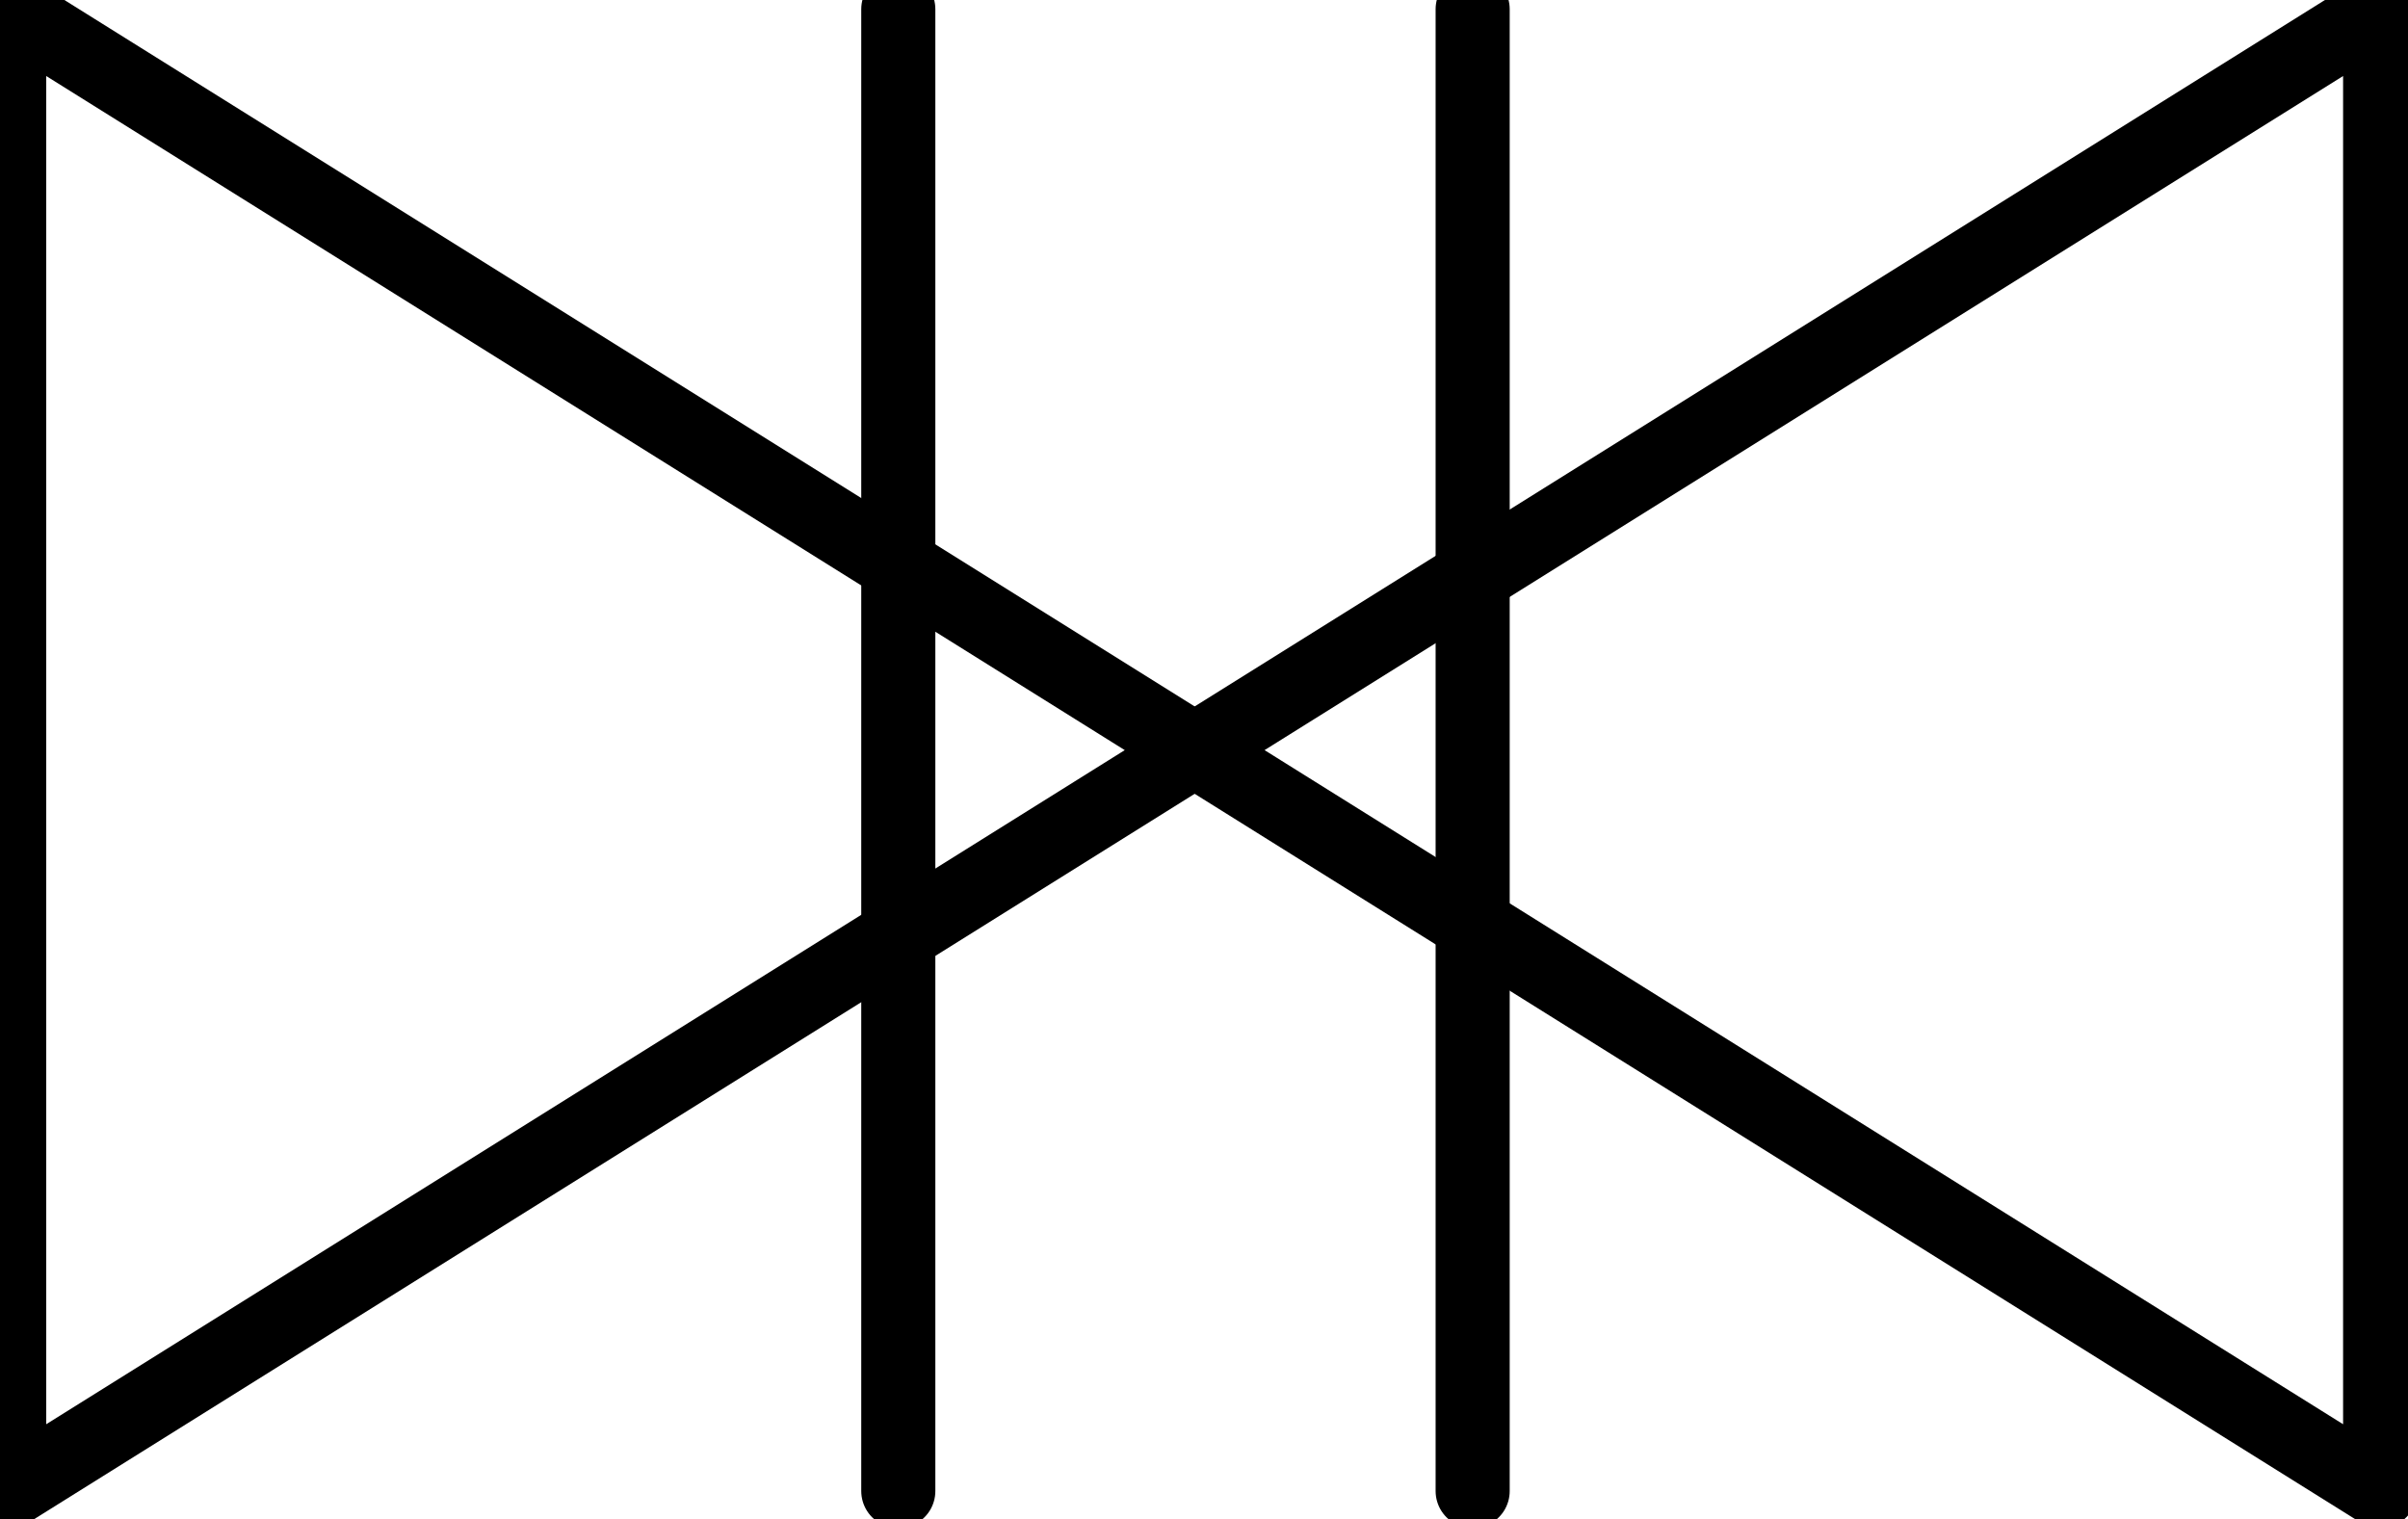
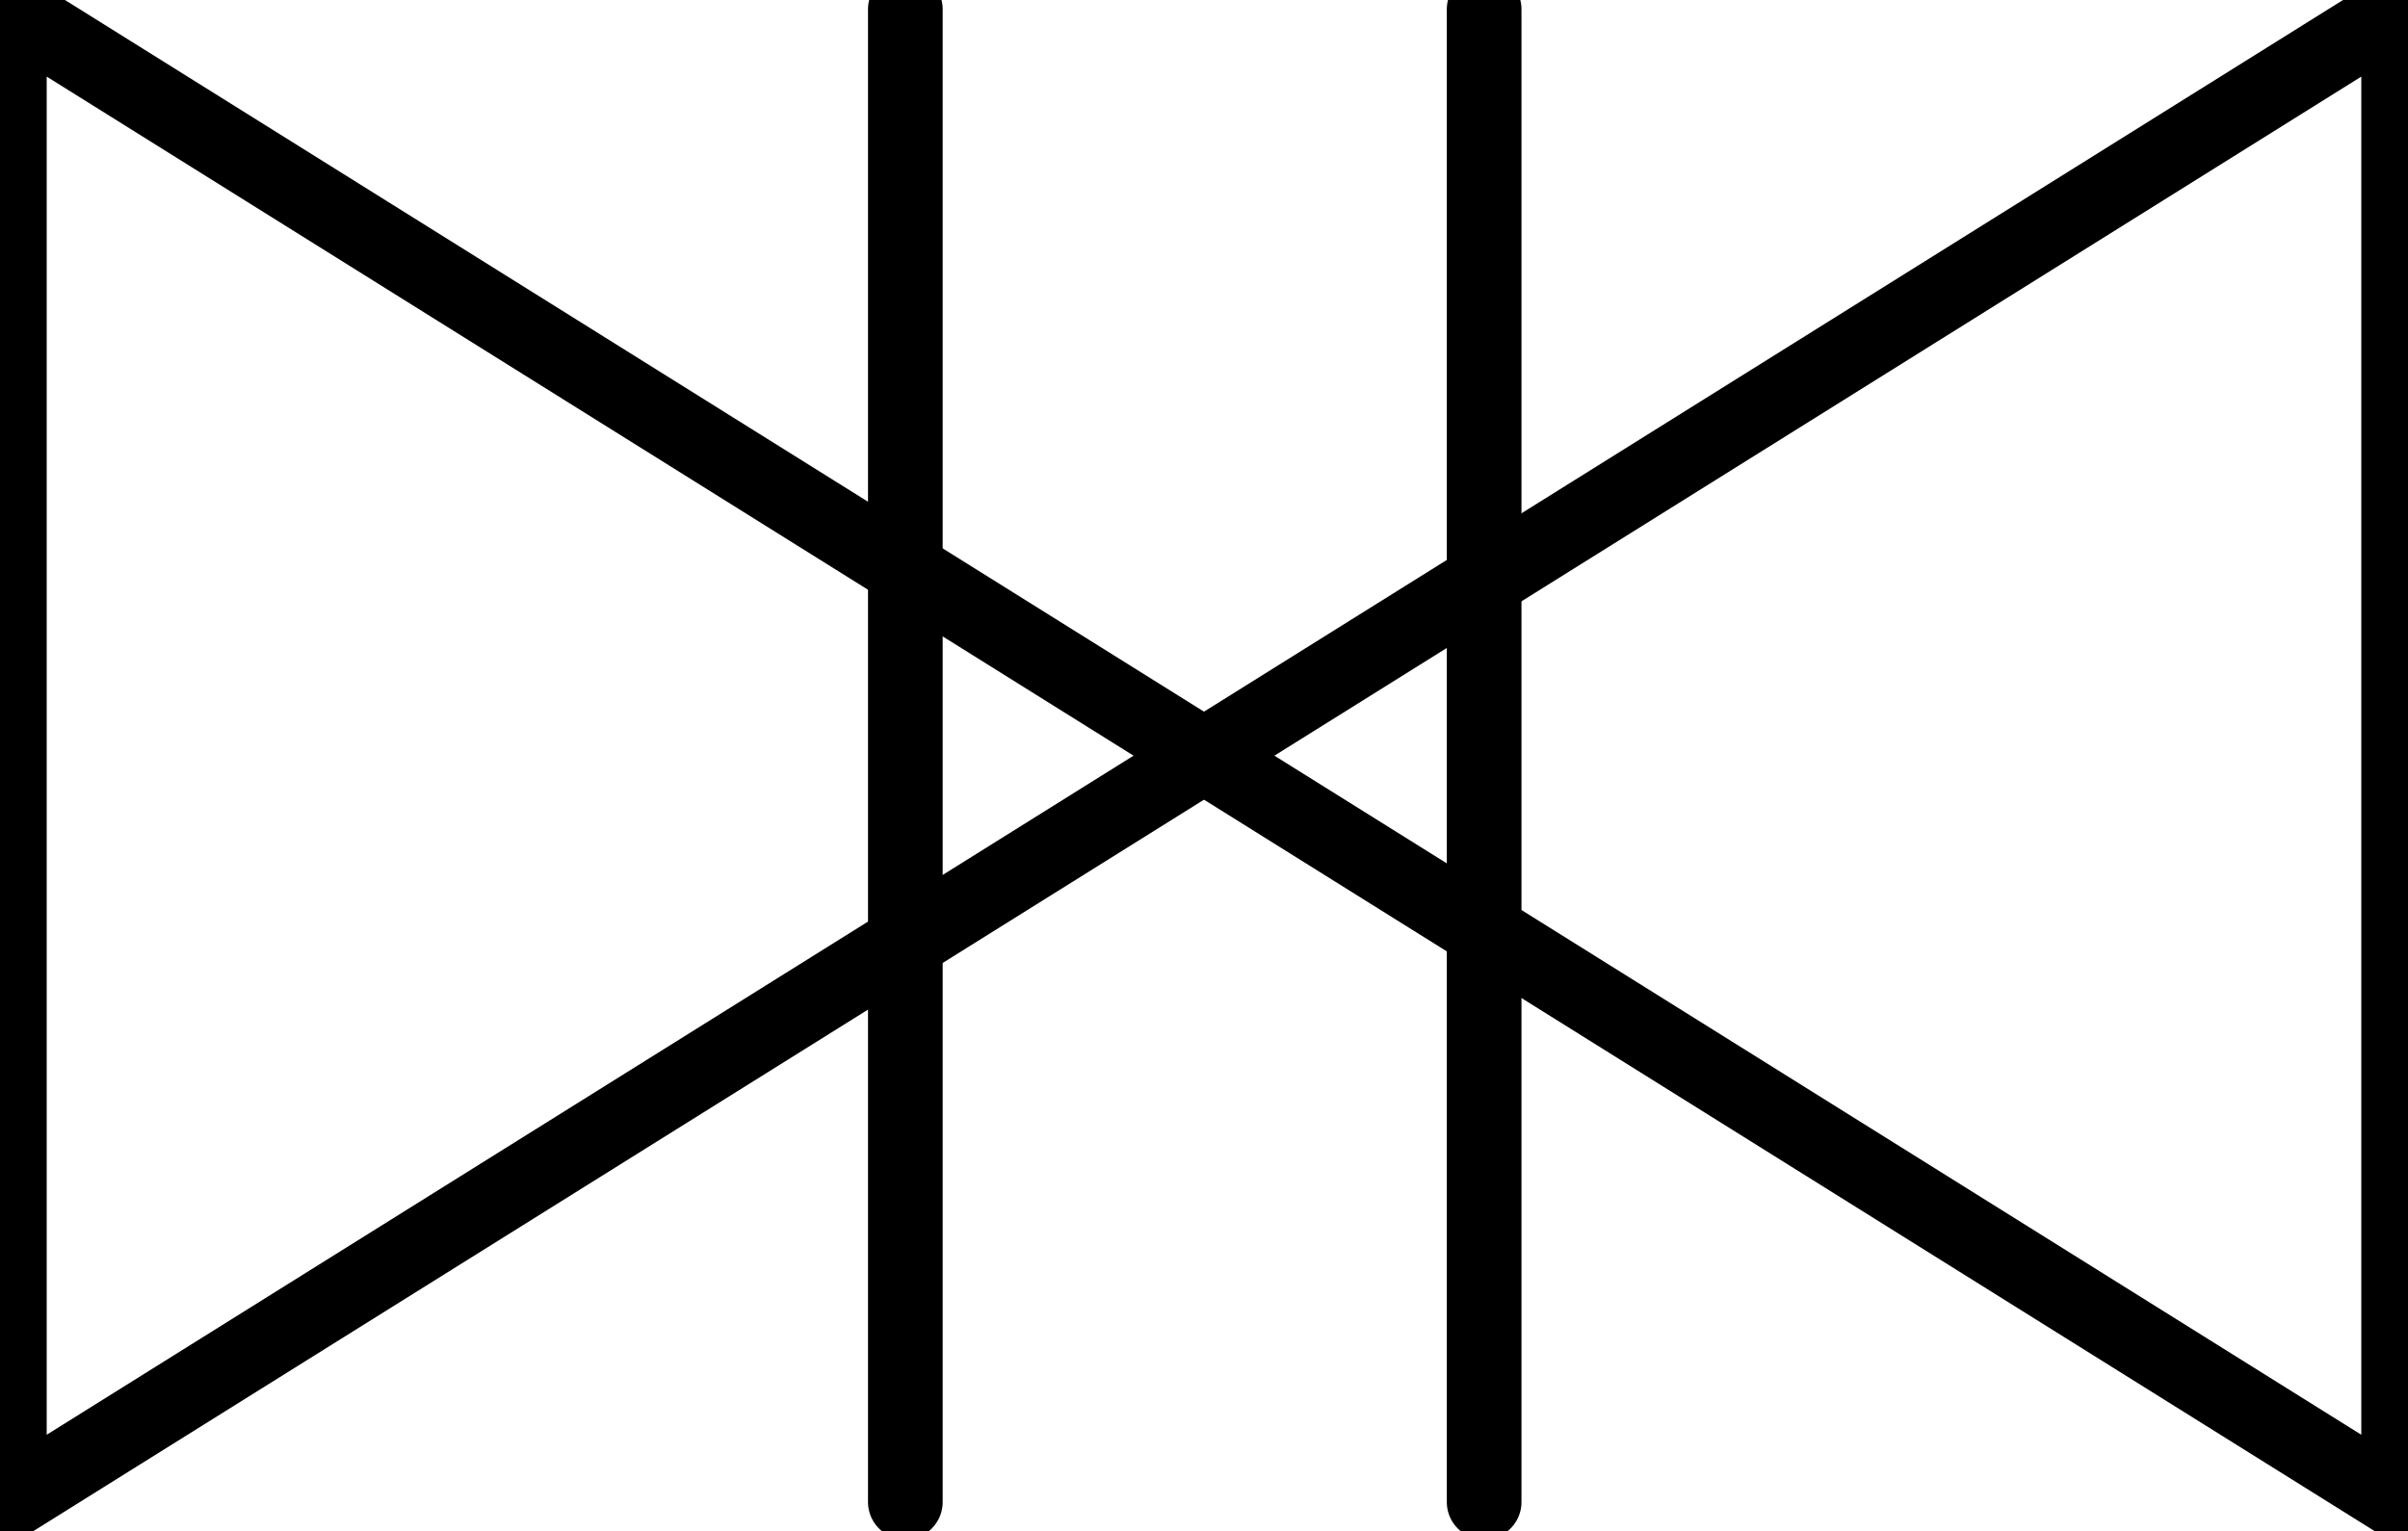
- <svg xmlns="http://www.w3.org/2000/svg" version="1.1" width="34.393mm" height="21.694mm" viewBox="-0.031 -0.031 8.125 5.125">
+ <svg xmlns="http://www.w3.org/2000/svg" version="1.1" width="34.129mm" height="21.694mm" viewBox="-0.031 -0.031 8.062 5.125">
  <defs vector-effect="non-scaling-stroke" />
  <g>
    <g id="cell-ND0280A-symbol-4" layer="Symbol">
      <path d="M4.938 5L4.938 0" fill="none" stroke="#000000" stroke-miterlimit="10" pointer-events="stroke" stroke-width="0.25" stroke-linecap="round" stroke-linejoin="round" />
    </g>
    <g id="cell-ND0280A-symbol-3" layer="Symbol">
      <path d="M3 5L3 0" fill="none" stroke="#000000" stroke-miterlimit="10" pointer-events="stroke" stroke-width="0.25" stroke-linecap="round" stroke-linejoin="round" />
    </g>
    <g id="cell-ND0280A-symbol-2" layer="Symbol">
      <path d="M0 0L4 2.5 0 5Z" fill="none" stroke="#000000" stroke-miterlimit="10" pointer-events="all" stroke-width="0.25" stroke-linecap="round" stroke-linejoin="round" />
    </g>
    <g id="cell-ND0280A-symbol-1" layer="Symbol">
      <path d="M8 5L4 2.5 8 0Z" fill="none" stroke="#000000" stroke-miterlimit="10" pointer-events="all" stroke-width="0.25" stroke-linecap="round" stroke-linejoin="round" />
    </g>
  </g>
</svg>
